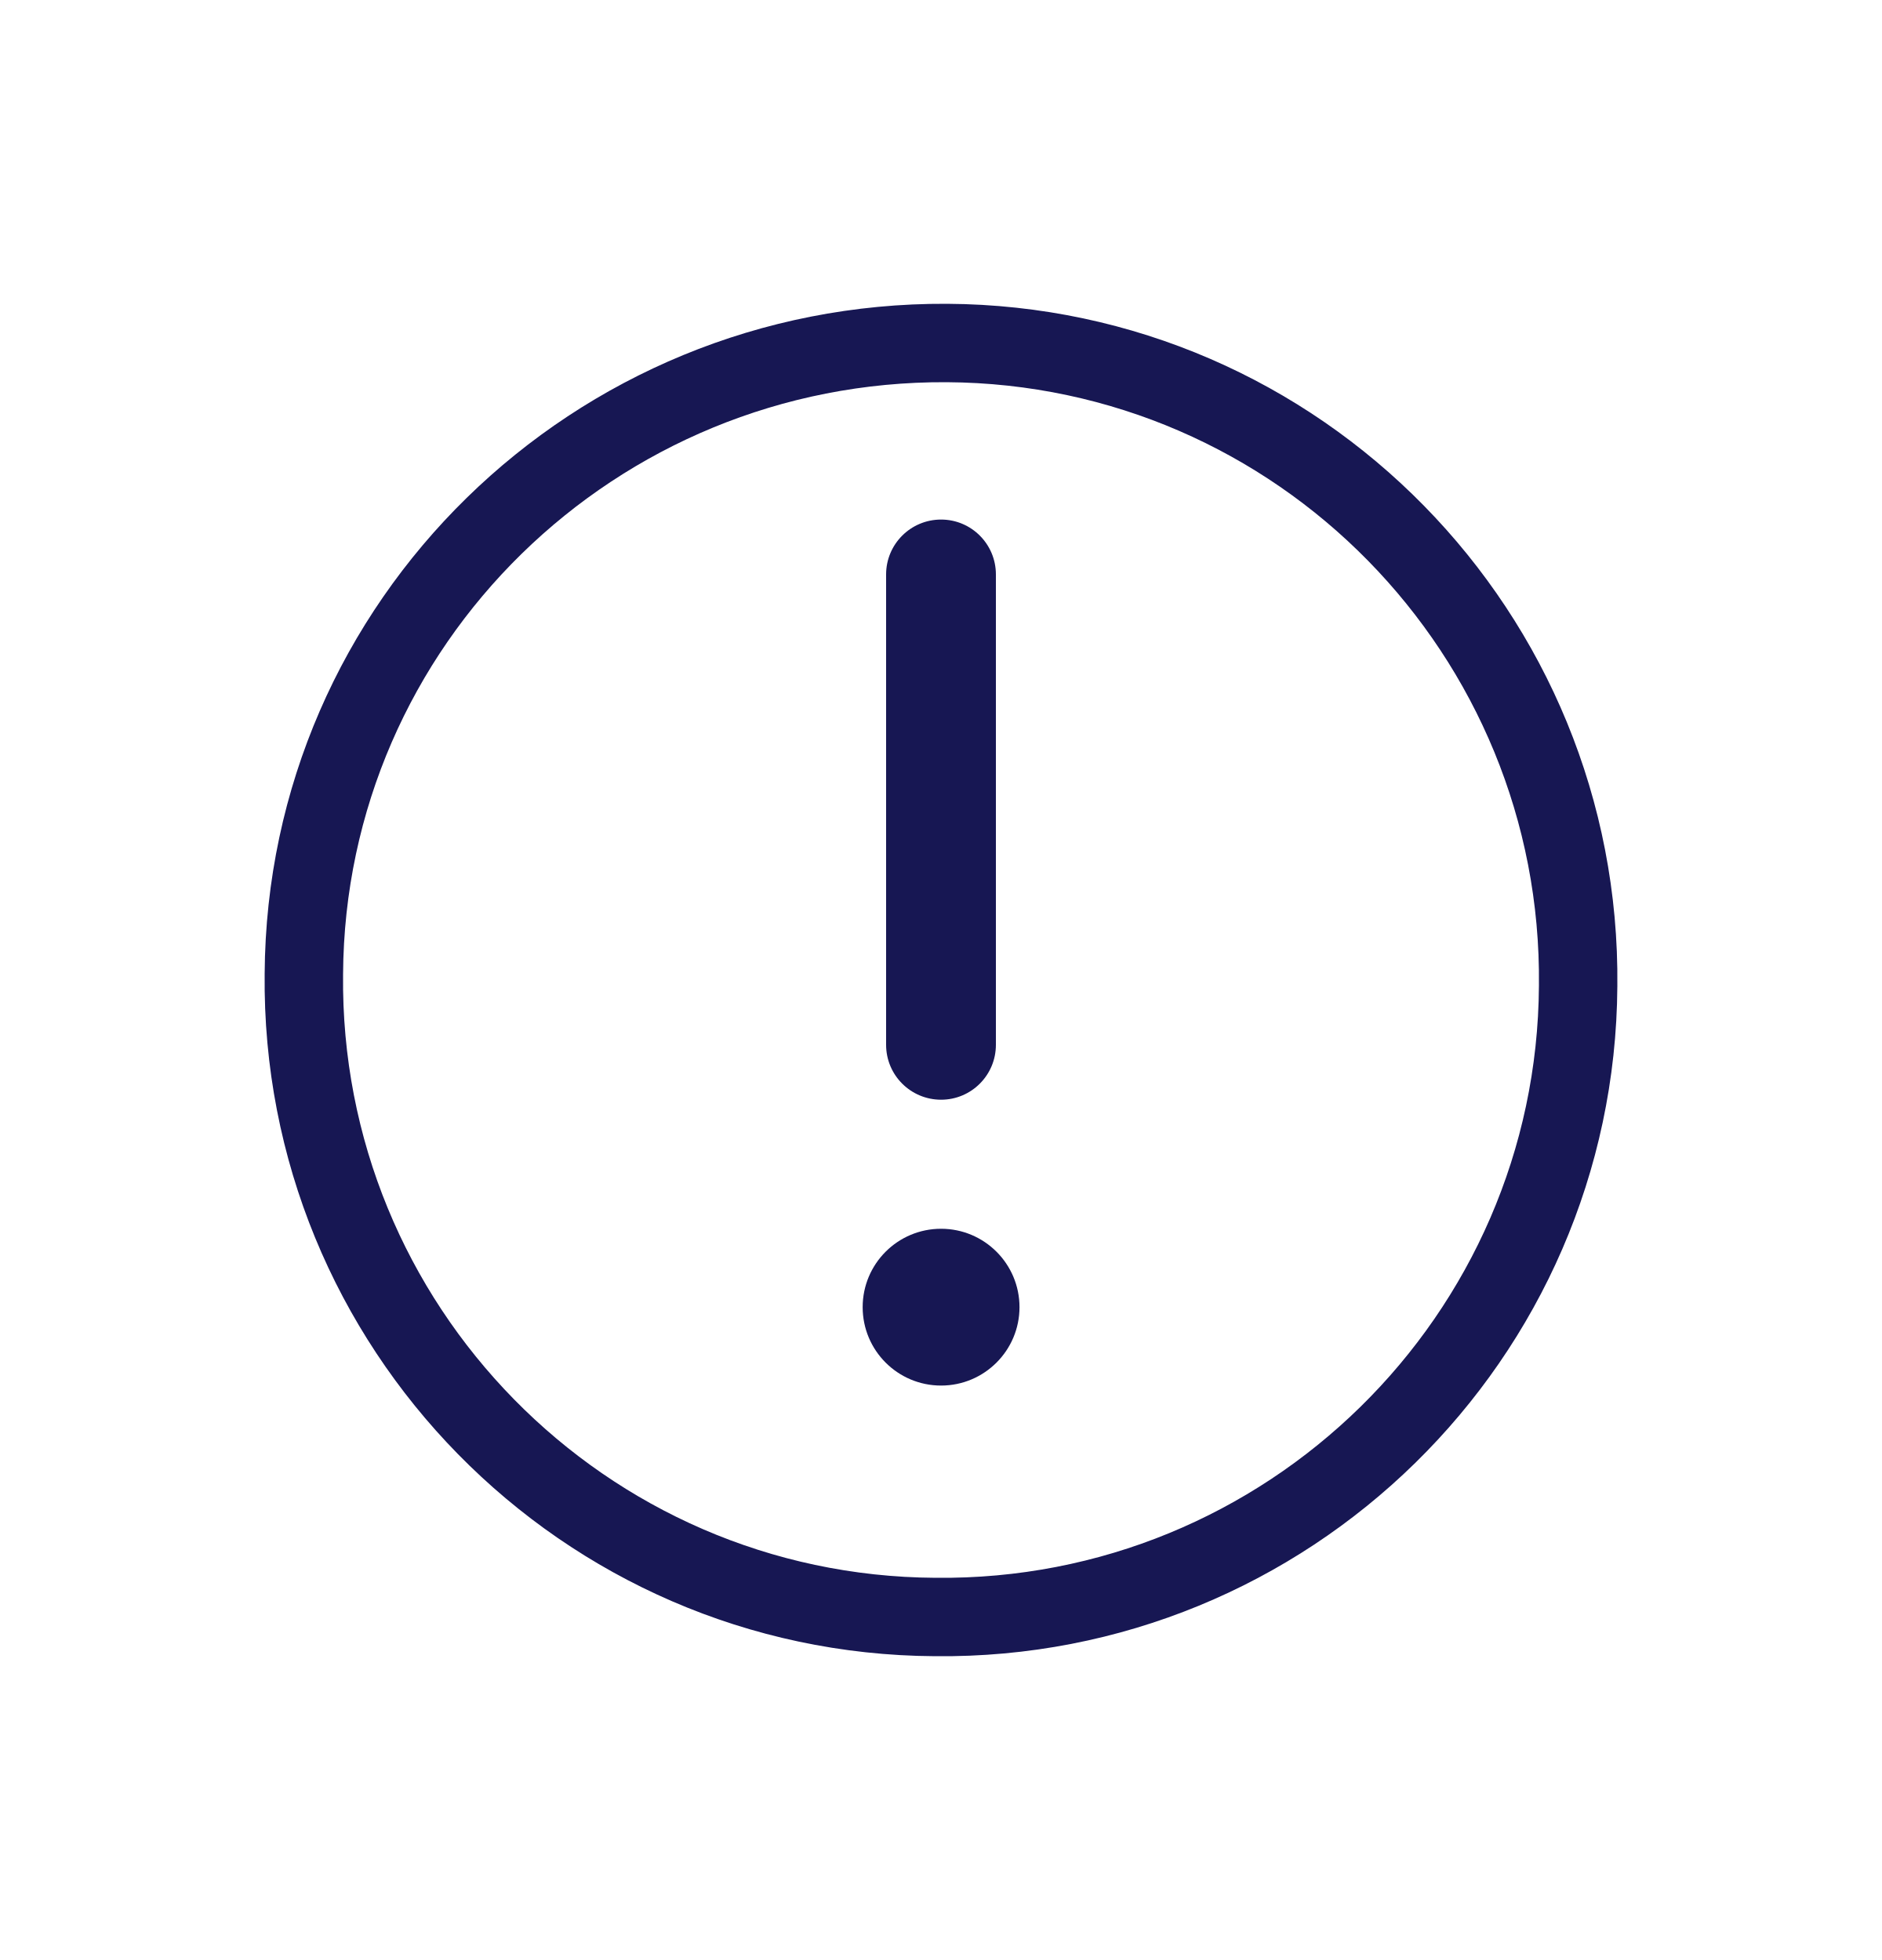
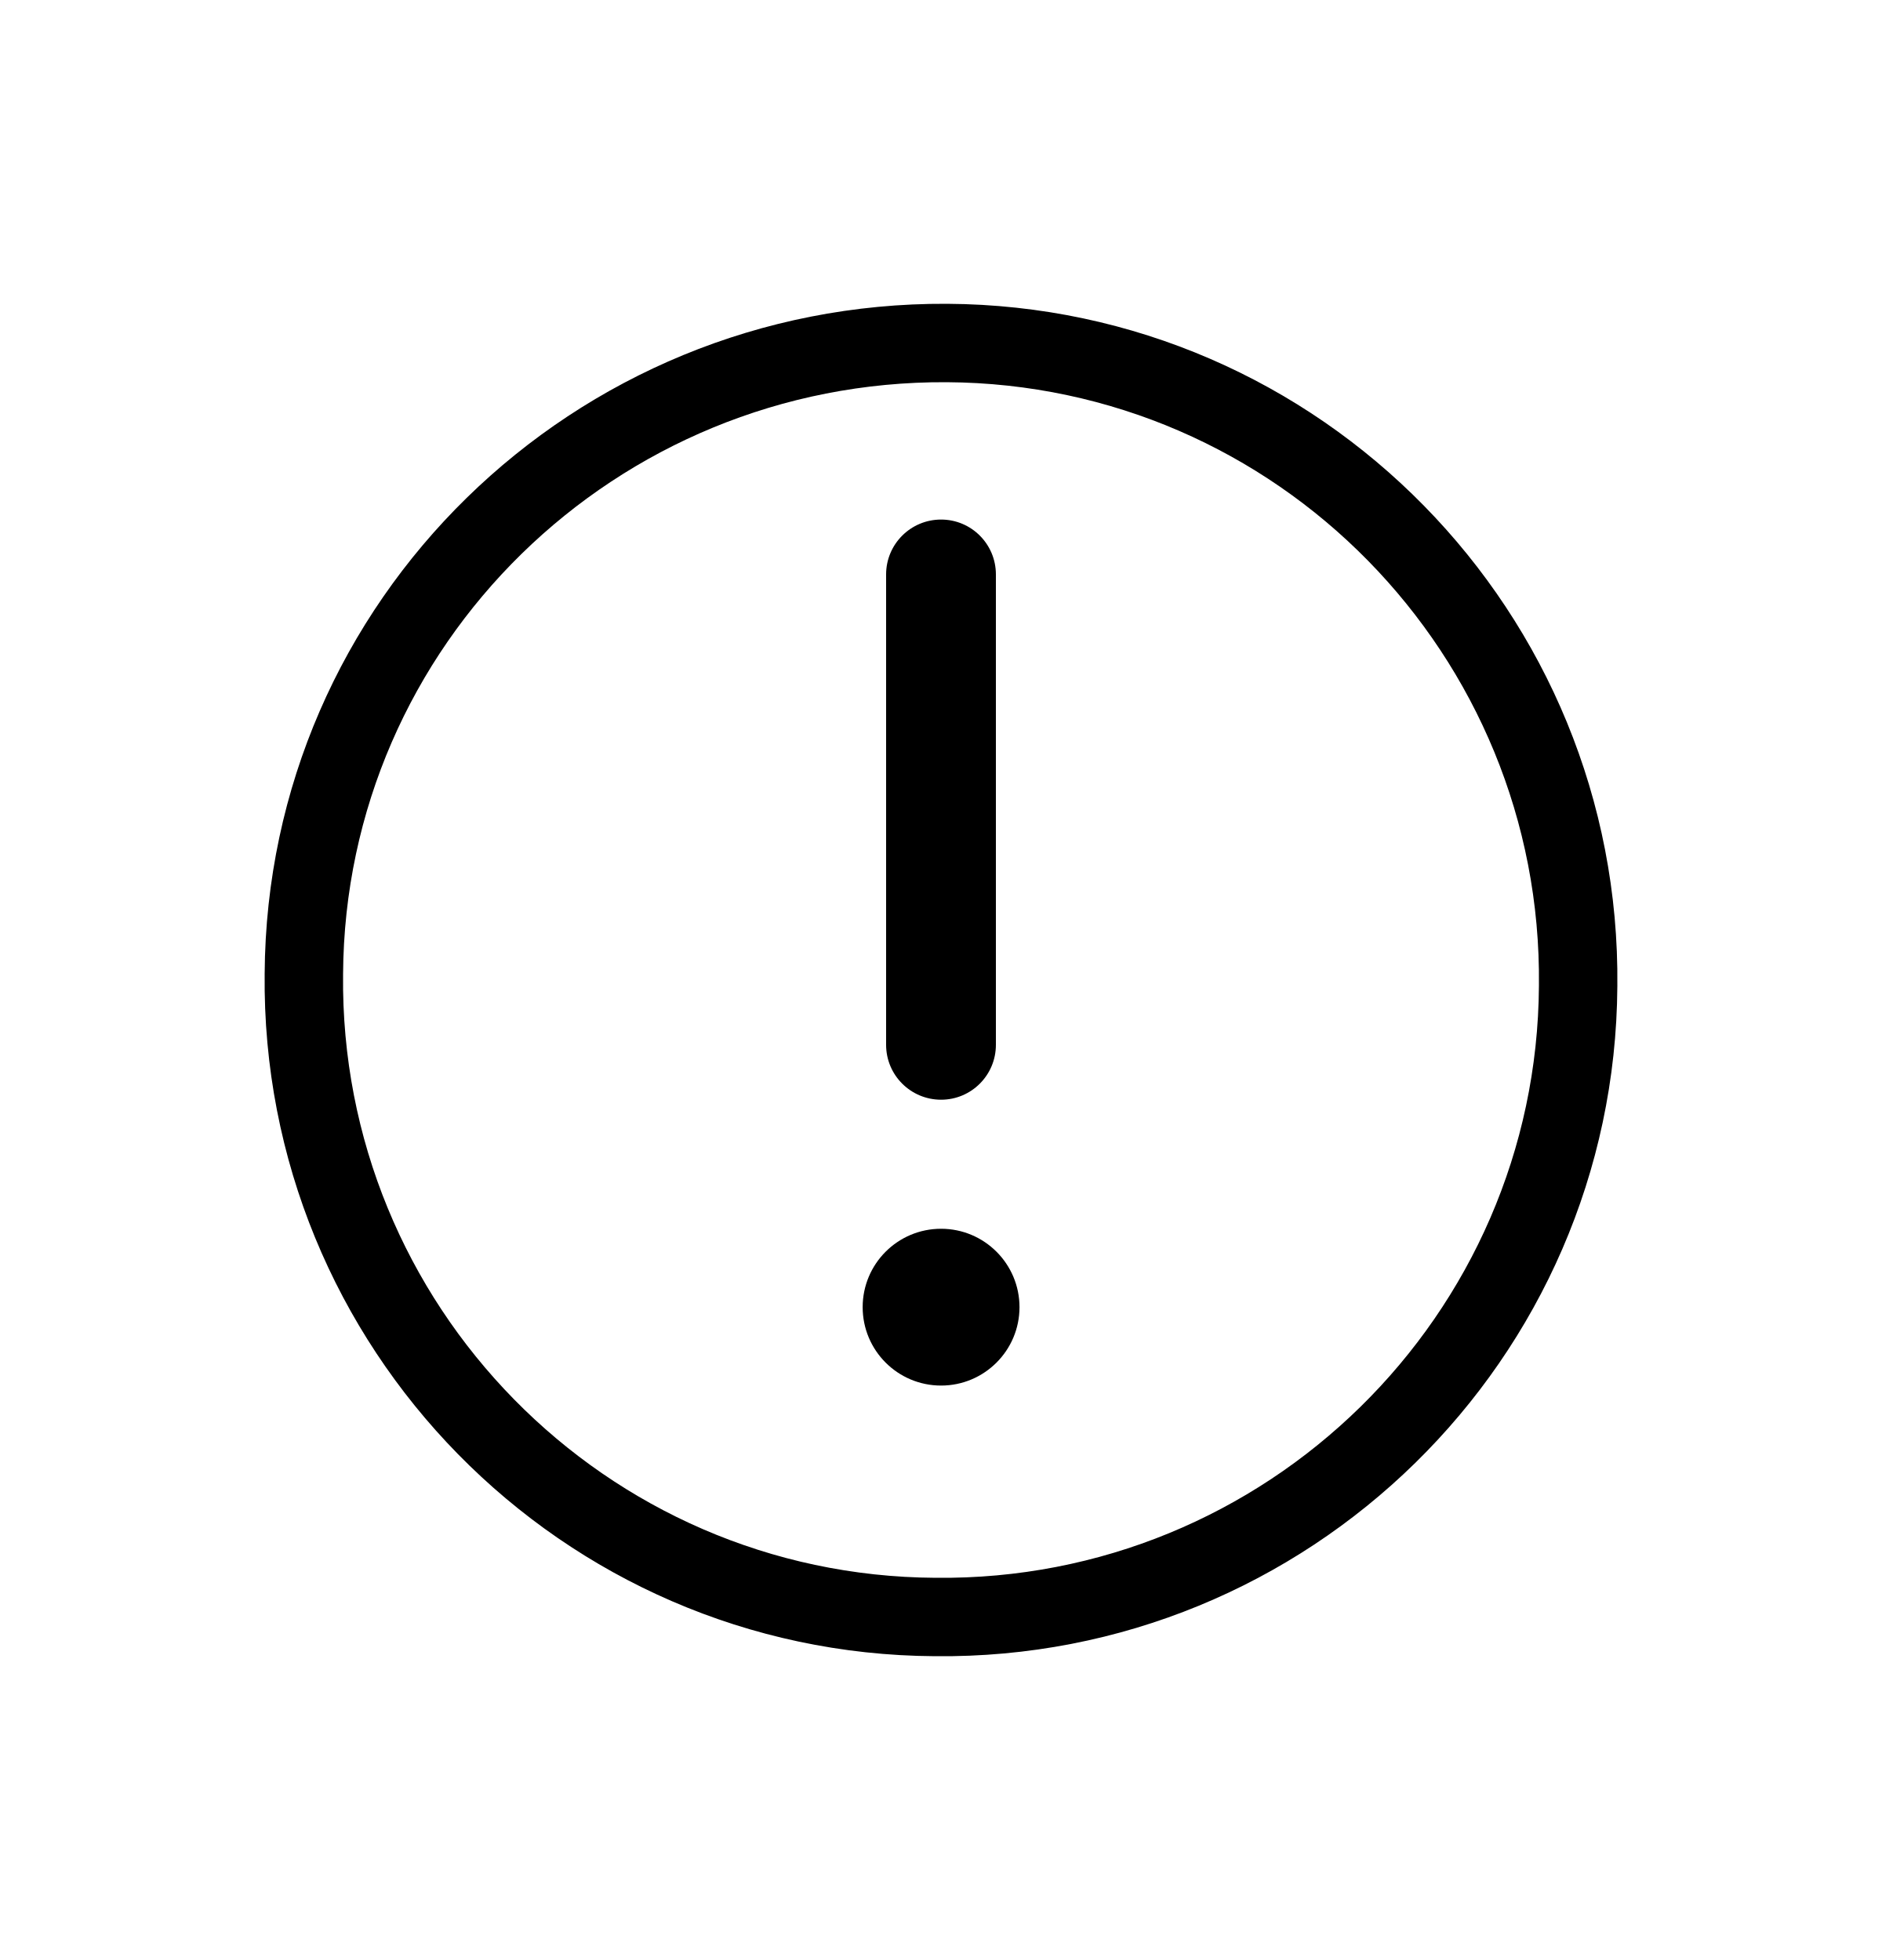
<svg xmlns="http://www.w3.org/2000/svg" width="24" height="25" viewBox="0 0 24 25" fill="none">
-   <path fill-rule="evenodd" clip-rule="evenodd" d="M12.072 4.875C7.855 4.852 4.399 8.22 4.375 12.427L4.375 12.43C4.328 16.643 7.717 20.101 11.928 20.125L11.93 20.125C16.143 20.172 19.601 16.782 19.625 12.572L19.625 12.569C19.672 8.357 16.283 4.899 12.072 4.875ZM3.375 12.42C3.403 7.652 7.318 3.849 12.078 3.875C16.845 3.902 20.677 7.815 20.625 12.579C20.597 17.345 16.684 21.177 11.921 21.125C7.155 21.097 3.323 17.184 3.375 12.42Z" fill="#171753" />
-   <path d="M11.001 16.673C11.001 17.225 11.448 17.673 12.001 17.673C12.553 17.673 13.001 17.225 13.001 16.673C13.001 16.121 12.553 15.673 12.001 15.673C11.448 15.673 11.001 16.121 11.001 16.673Z" fill="#171753" />
-   <path fill-rule="evenodd" clip-rule="evenodd" d="M12.001 6.627C12.387 6.627 12.7 6.94 12.7 7.327V13.327C12.7 13.714 12.387 14.027 12.001 14.027C11.614 14.027 11.3 13.714 11.3 13.327V7.327C11.3 6.94 11.614 6.627 12.001 6.627Z" fill="#171753" />
+   <path fill-rule="evenodd" clip-rule="evenodd" d="M12.072 4.875C7.855 4.852 4.399 8.22 4.375 12.427L4.375 12.43C4.328 16.643 7.717 20.101 11.928 20.125L11.93 20.125C16.143 20.172 19.601 16.782 19.625 12.572L19.625 12.569C19.672 8.357 16.283 4.899 12.072 4.875ZM3.375 12.42C3.403 7.652 7.318 3.849 12.078 3.875C16.845 3.902 20.677 7.815 20.625 12.579C20.597 17.345 16.684 21.177 11.921 21.125C7.155 21.097 3.323 17.184 3.375 12.42Z" fill="currentColor" />
+   <path d="M11.001 16.673C11.001 17.225 11.448 17.673 12.001 17.673C12.553 17.673 13.001 17.225 13.001 16.673C13.001 16.121 12.553 15.673 12.001 15.673C11.448 15.673 11.001 16.121 11.001 16.673Z" fill="currentColor" />
+   <path fill-rule="evenodd" clip-rule="evenodd" d="M12.001 6.627C12.387 6.627 12.7 6.94 12.7 7.327V13.327C12.7 13.714 12.387 14.027 12.001 14.027C11.614 14.027 11.3 13.714 11.3 13.327V7.327C11.3 6.94 11.614 6.627 12.001 6.627Z" fill="currentColor" />
</svg>
